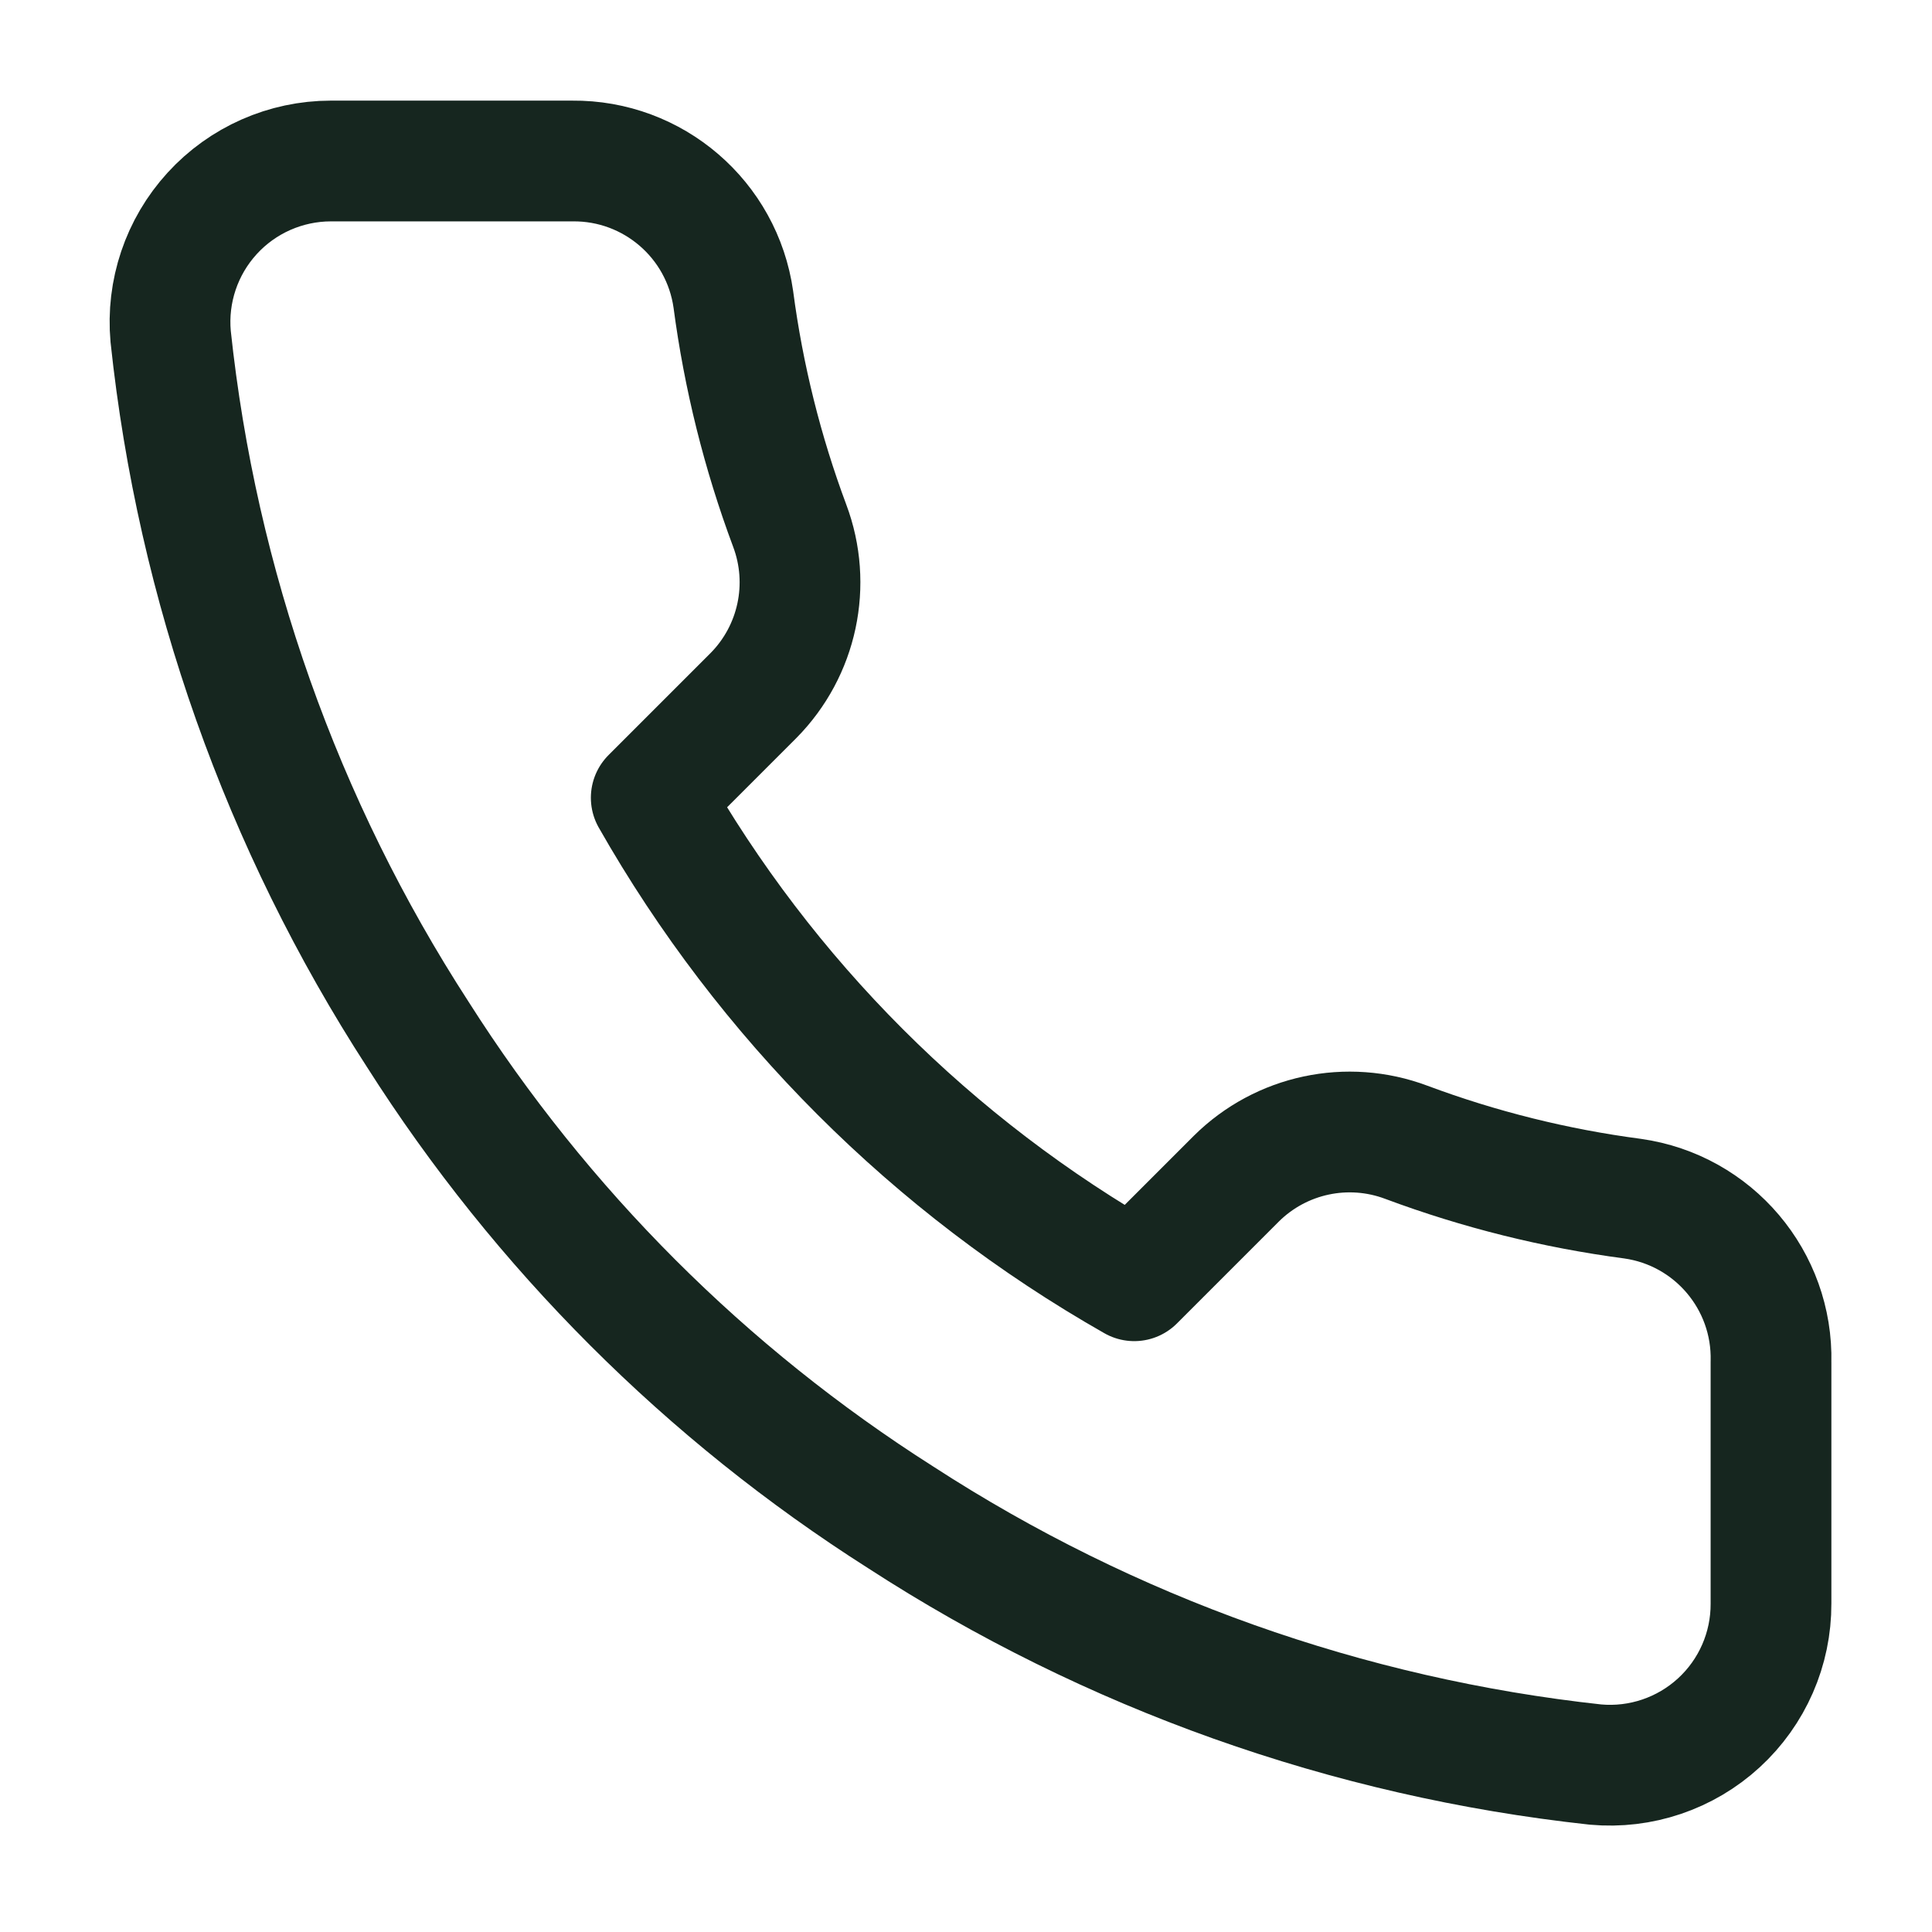
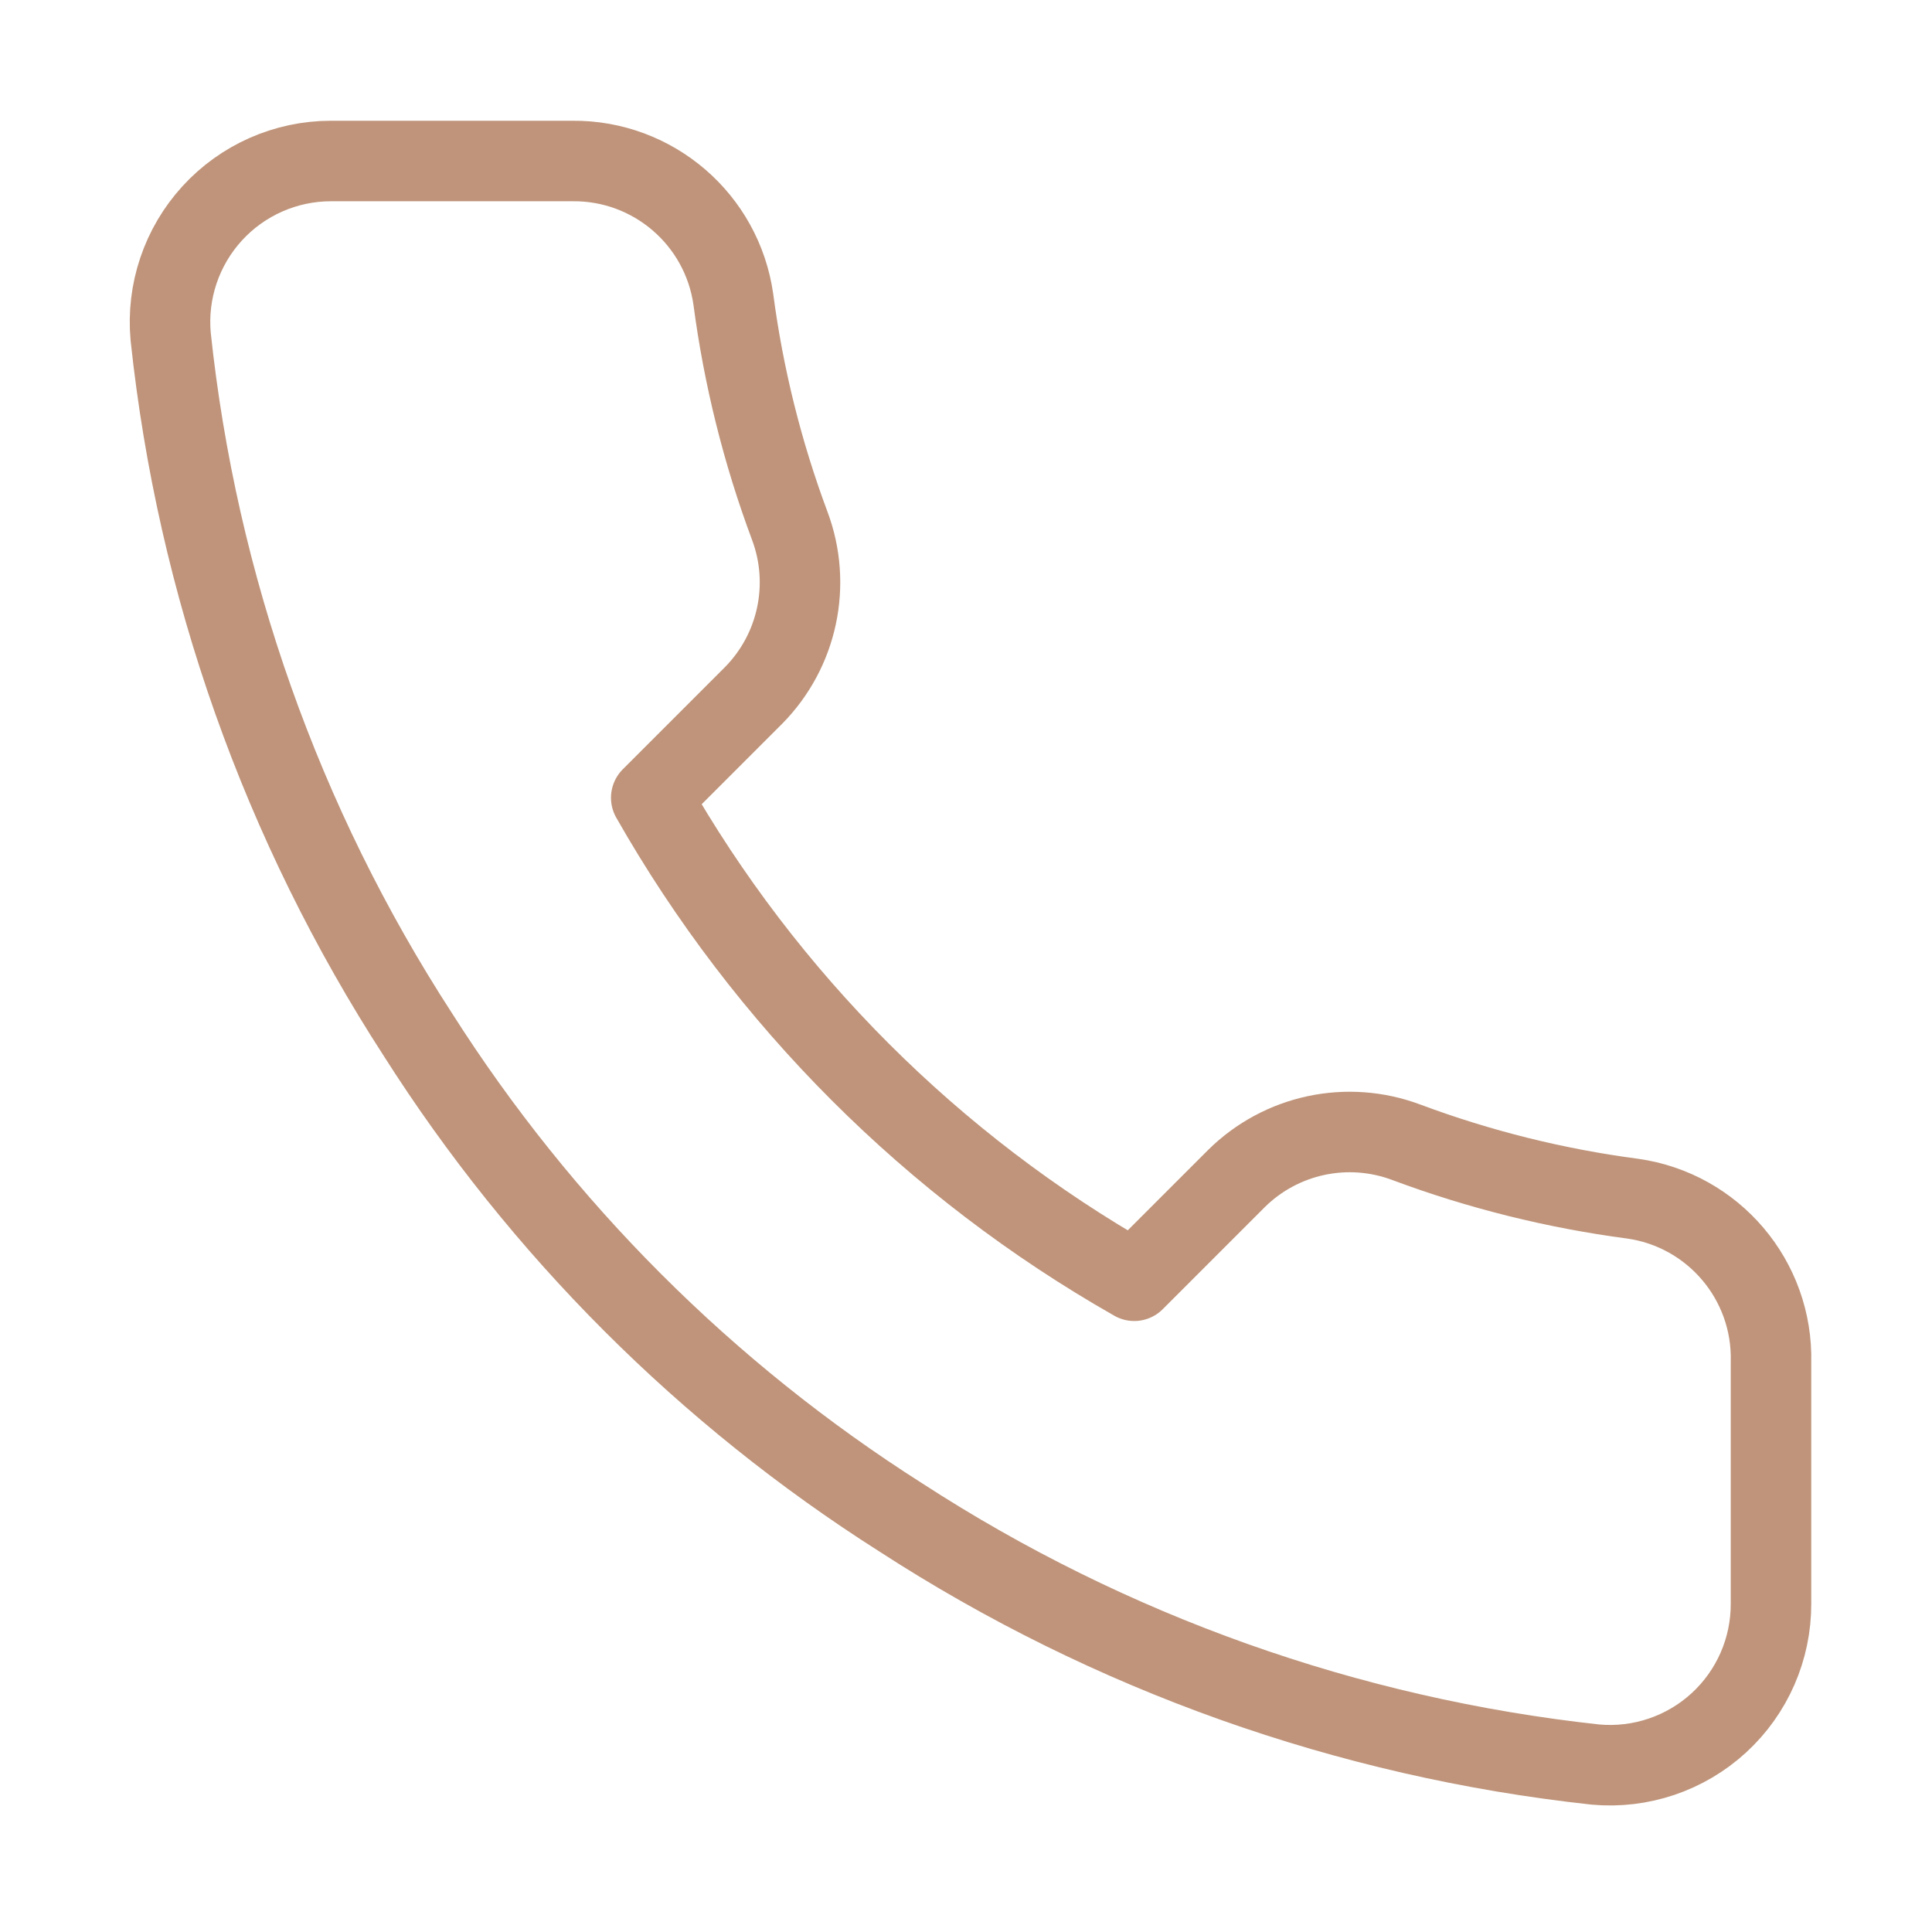
- <svg xmlns="http://www.w3.org/2000/svg" width="32" height="32" viewBox="0 0 24 24" fill="none" stroke=" #16261F" stroke-width="1.5" stroke-linecap="round" stroke-linejoin="round" class="feather feather-phone">
+ <svg xmlns="http://www.w3.org/2000/svg" width="32" height="32" viewBox="0 0 24 24" fill="none" stroke="#bf947a" stroke-width="1" stroke-linecap="round" stroke-linejoin="round" class="feather feather-phone">
  <path d="M22 16.92v3a2 2 0 0 1-2.18 2 19.79 19.79 0 0 1-8.63-3.07 19.5 19.5 0 0 1-6-6 19.79 19.79 0 0 1-3.07-8.67A2 2 0 0 1 4.11 2h3a2 2 0 0 1 2 1.72 12.84 12.84 0 0 0 .7 2.81 2 2 0 0 1-.45 2.11L8.09 9.91a16 16 0 0 0 6 6l1.27-1.27a2 2 0 0 1 2.11-.45 12.84 12.84 0 0 0 2.81.7A2 2 0 0 1 22 16.92z" />
</svg>
